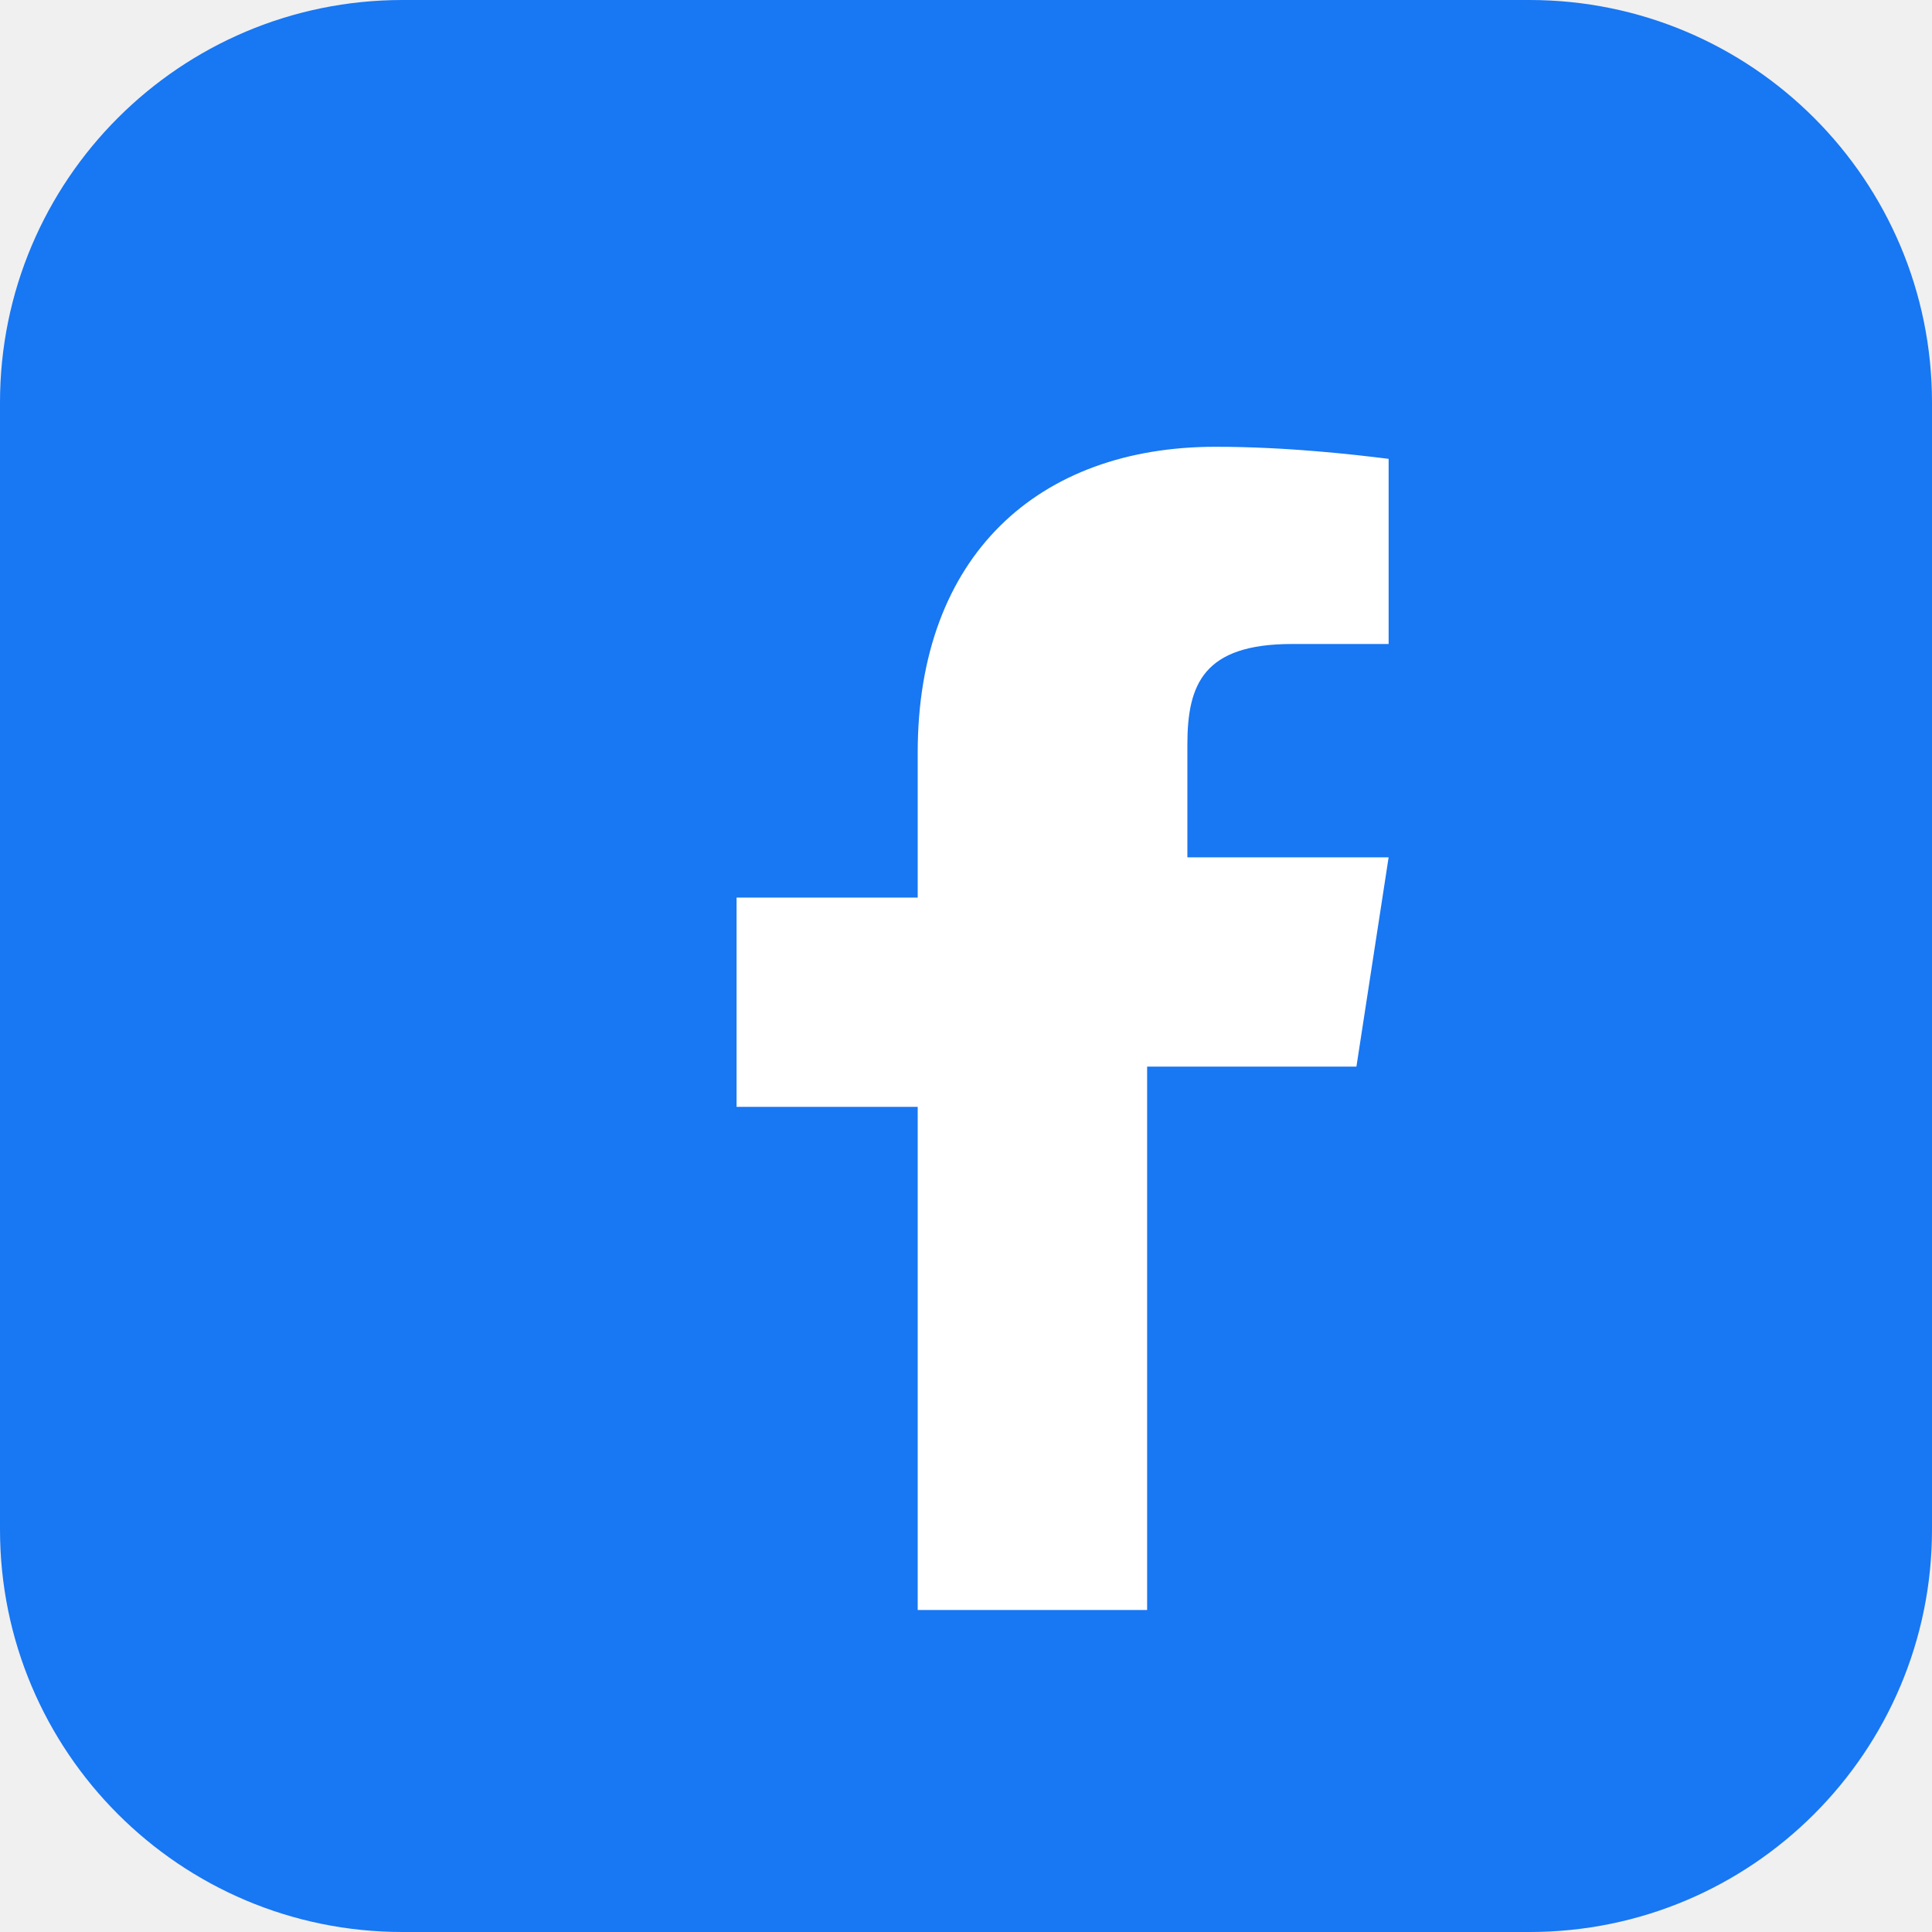
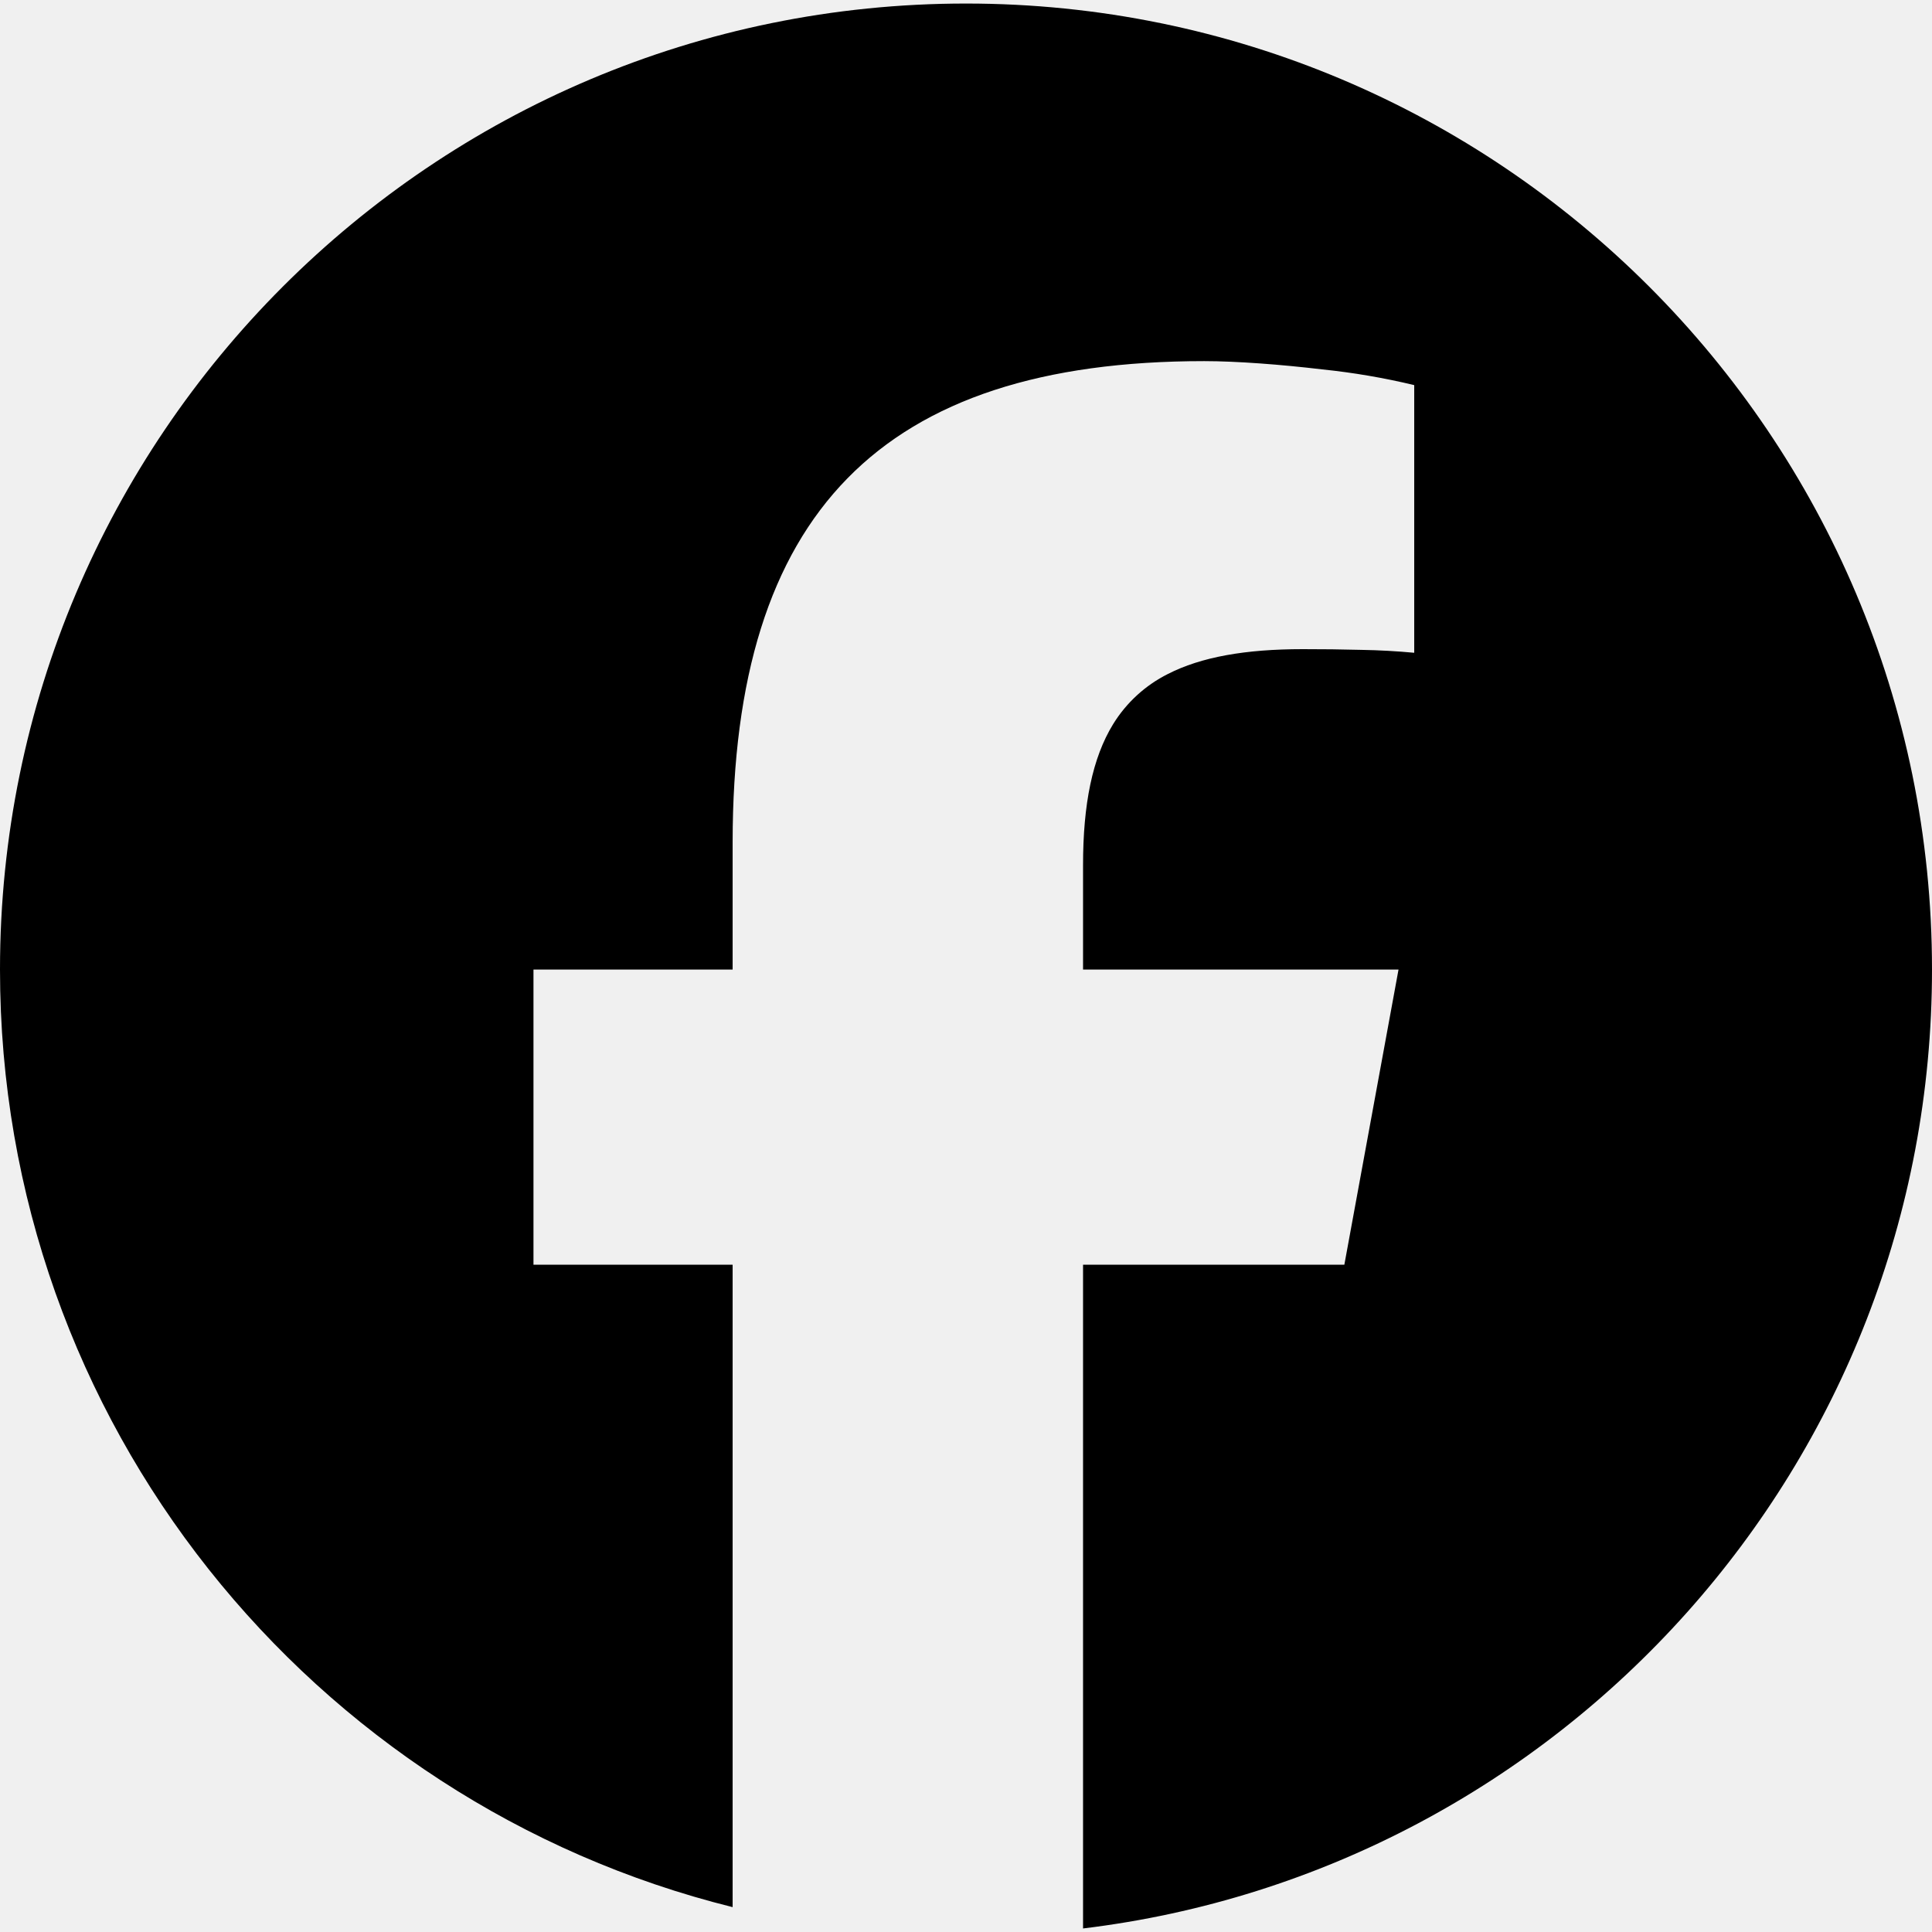
- <svg xmlns="http://www.w3.org/2000/svg" viewBox="0 0 48 48">
-   <rect width="48" height="48" rx="10" fill="#1877F2" />
-   <path fill="#fff" d="M29.5 26.5h4.2l.8-5.2h-5v-2.8c0-1.5.4-2.5 2.6-2.5H34.5v-4.6c-.8-.1-2.5-.3-4.3-.3-4.4 0-7.4 2.7-7.4 7.6v3.6h-4.5v5.2h4.5V40h5.7V26.5z" />
+ <svg xmlns="http://www.w3.org/2000/svg" role="img" viewBox="0 0 24 24">
+   <path d="M9.101 23.691v-7.98H6.627v-3.667h2.474v-1.58c0-4.085 1.848-5.978 5.858-5.978.401 0 .955.042 1.468.103a8.68 8.68 0 0 1 1.141.195v3.325a8.623 8.623 0 0 0-.653-.036 26.805 26.805 0 0 0-.733-.009c-.707 0-1.259.096-1.675.309a1.686 1.686 0 0 0-.679.622c-.258.42-.374.995-.374 1.752v1.297h3.919l-.386 2.103-.287 1.564h-3.246v8.245C19.396 23.238 24 18.179 24 12.044c0-6.627-5.373-12-12-12s-12 5.373-12 12c0 5.628 3.874 10.35 9.101 11.647Z" />
</svg>
